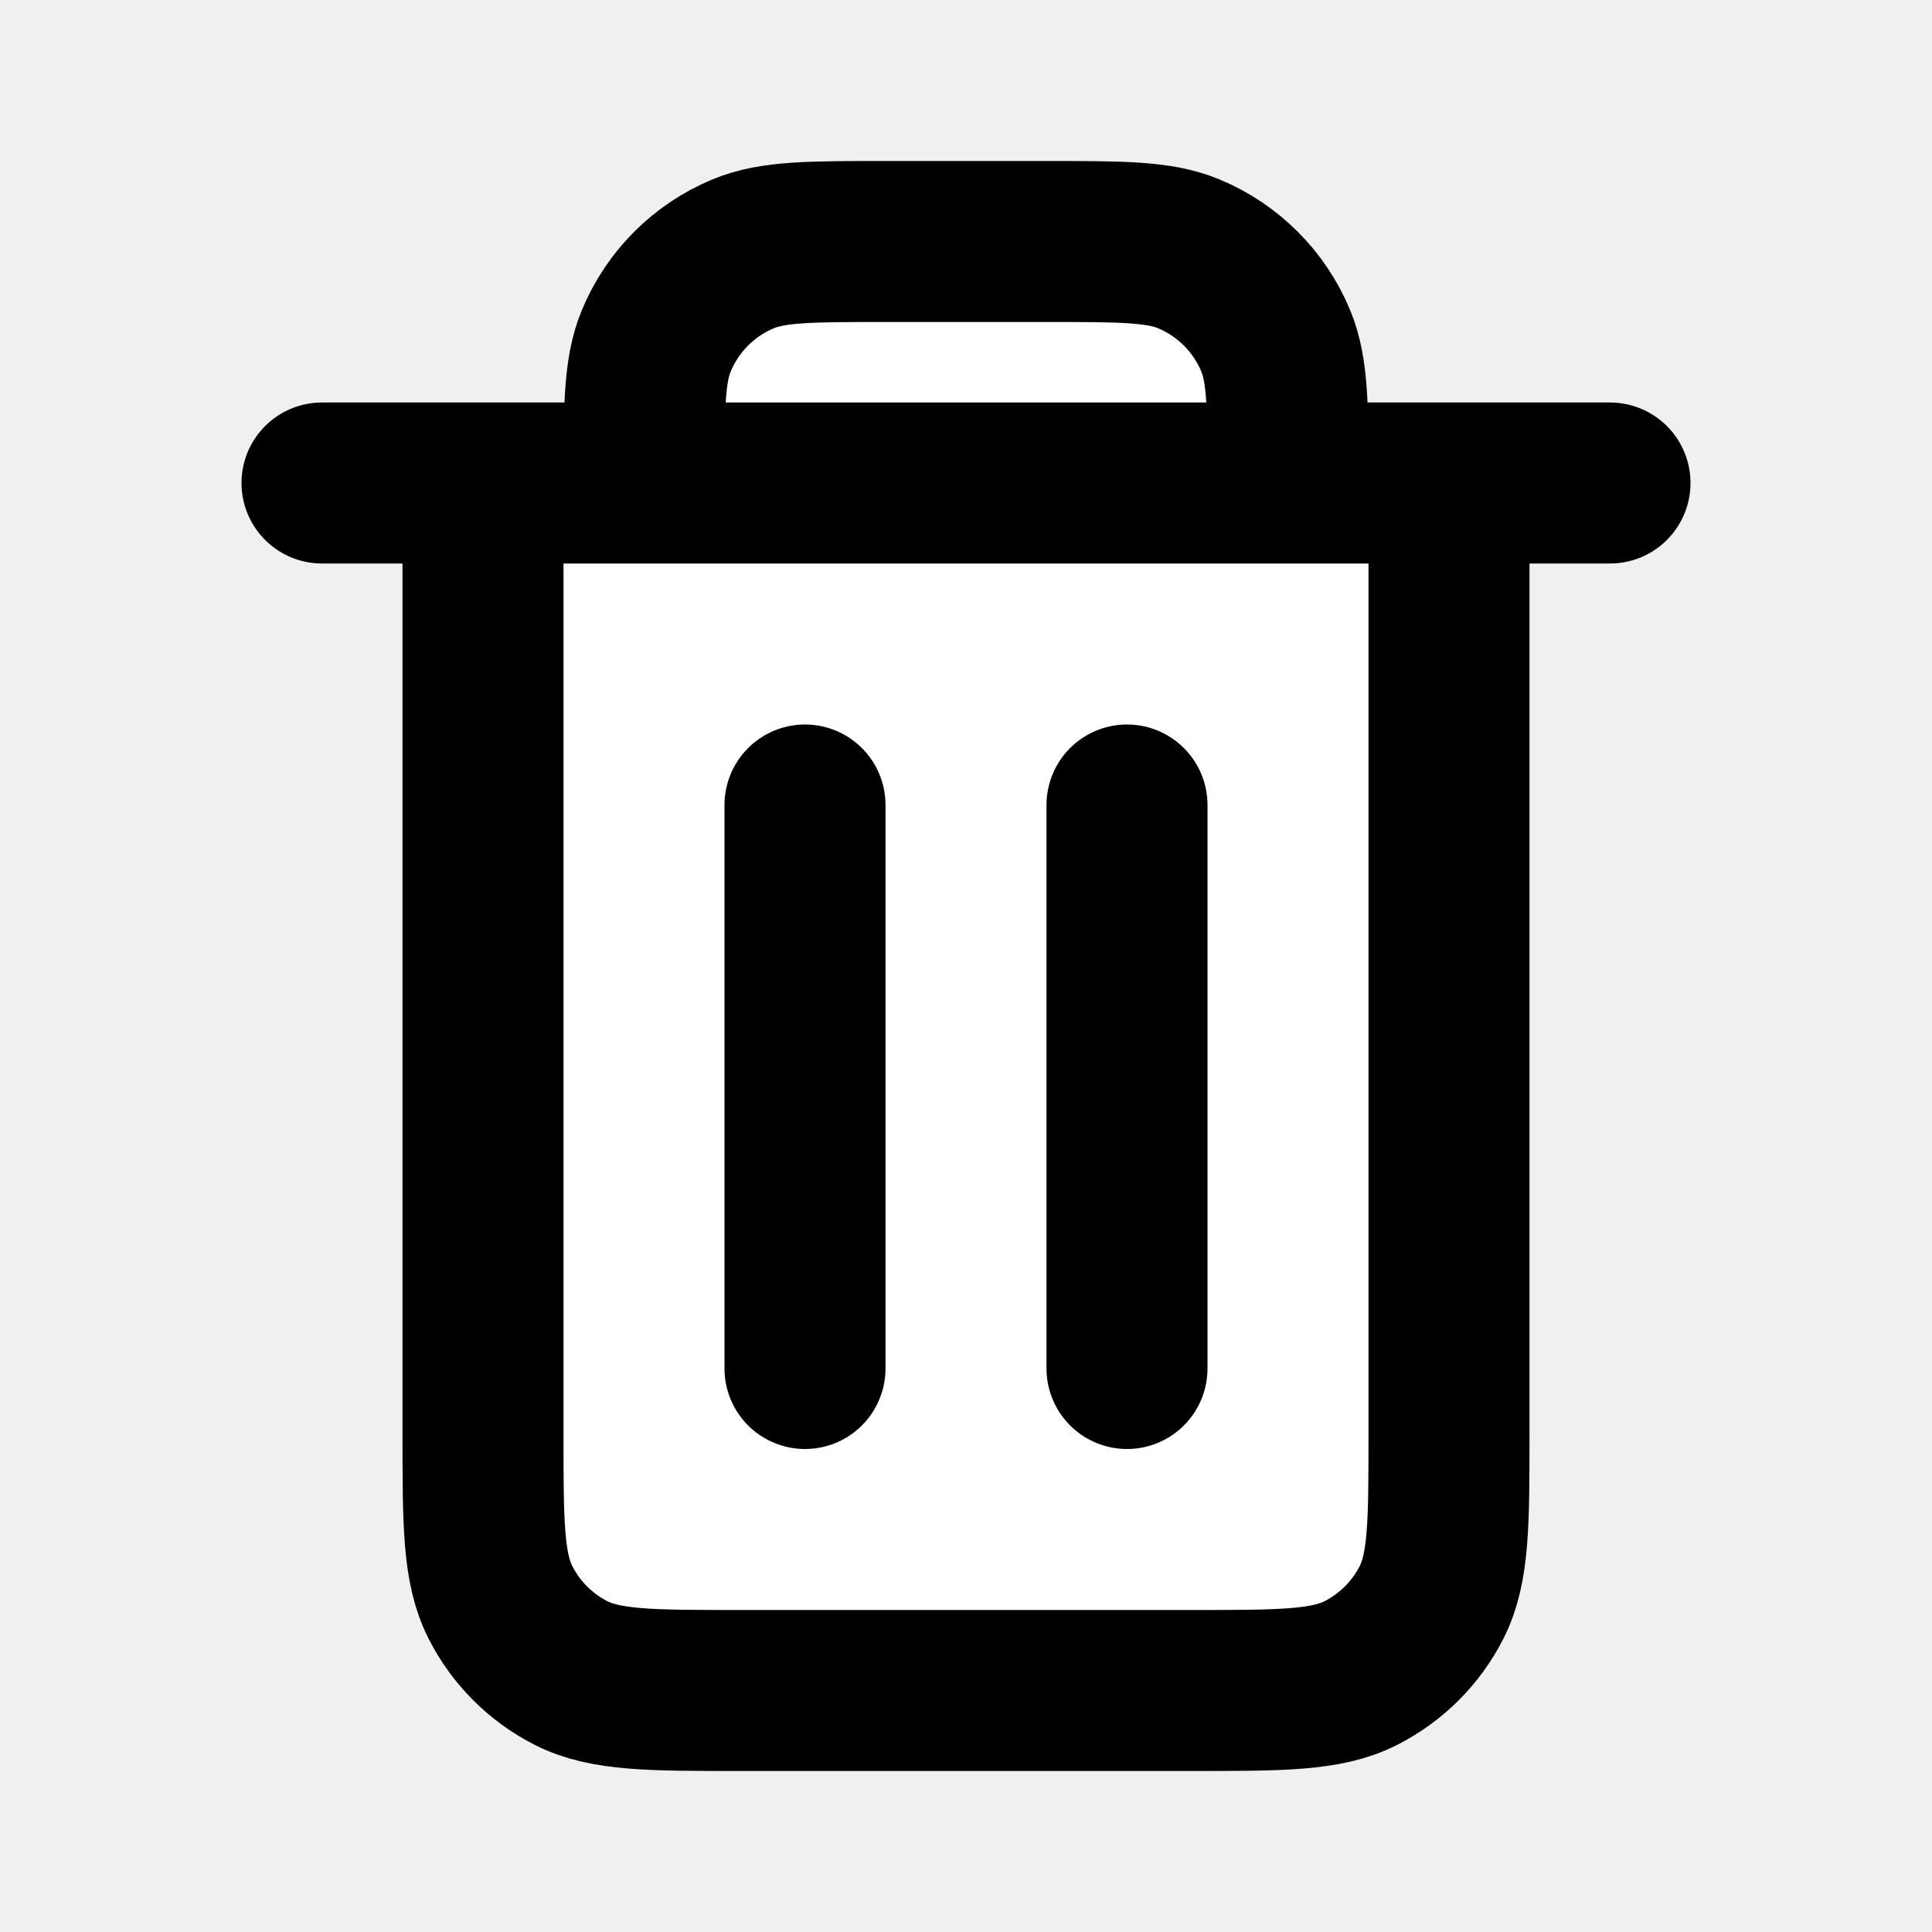
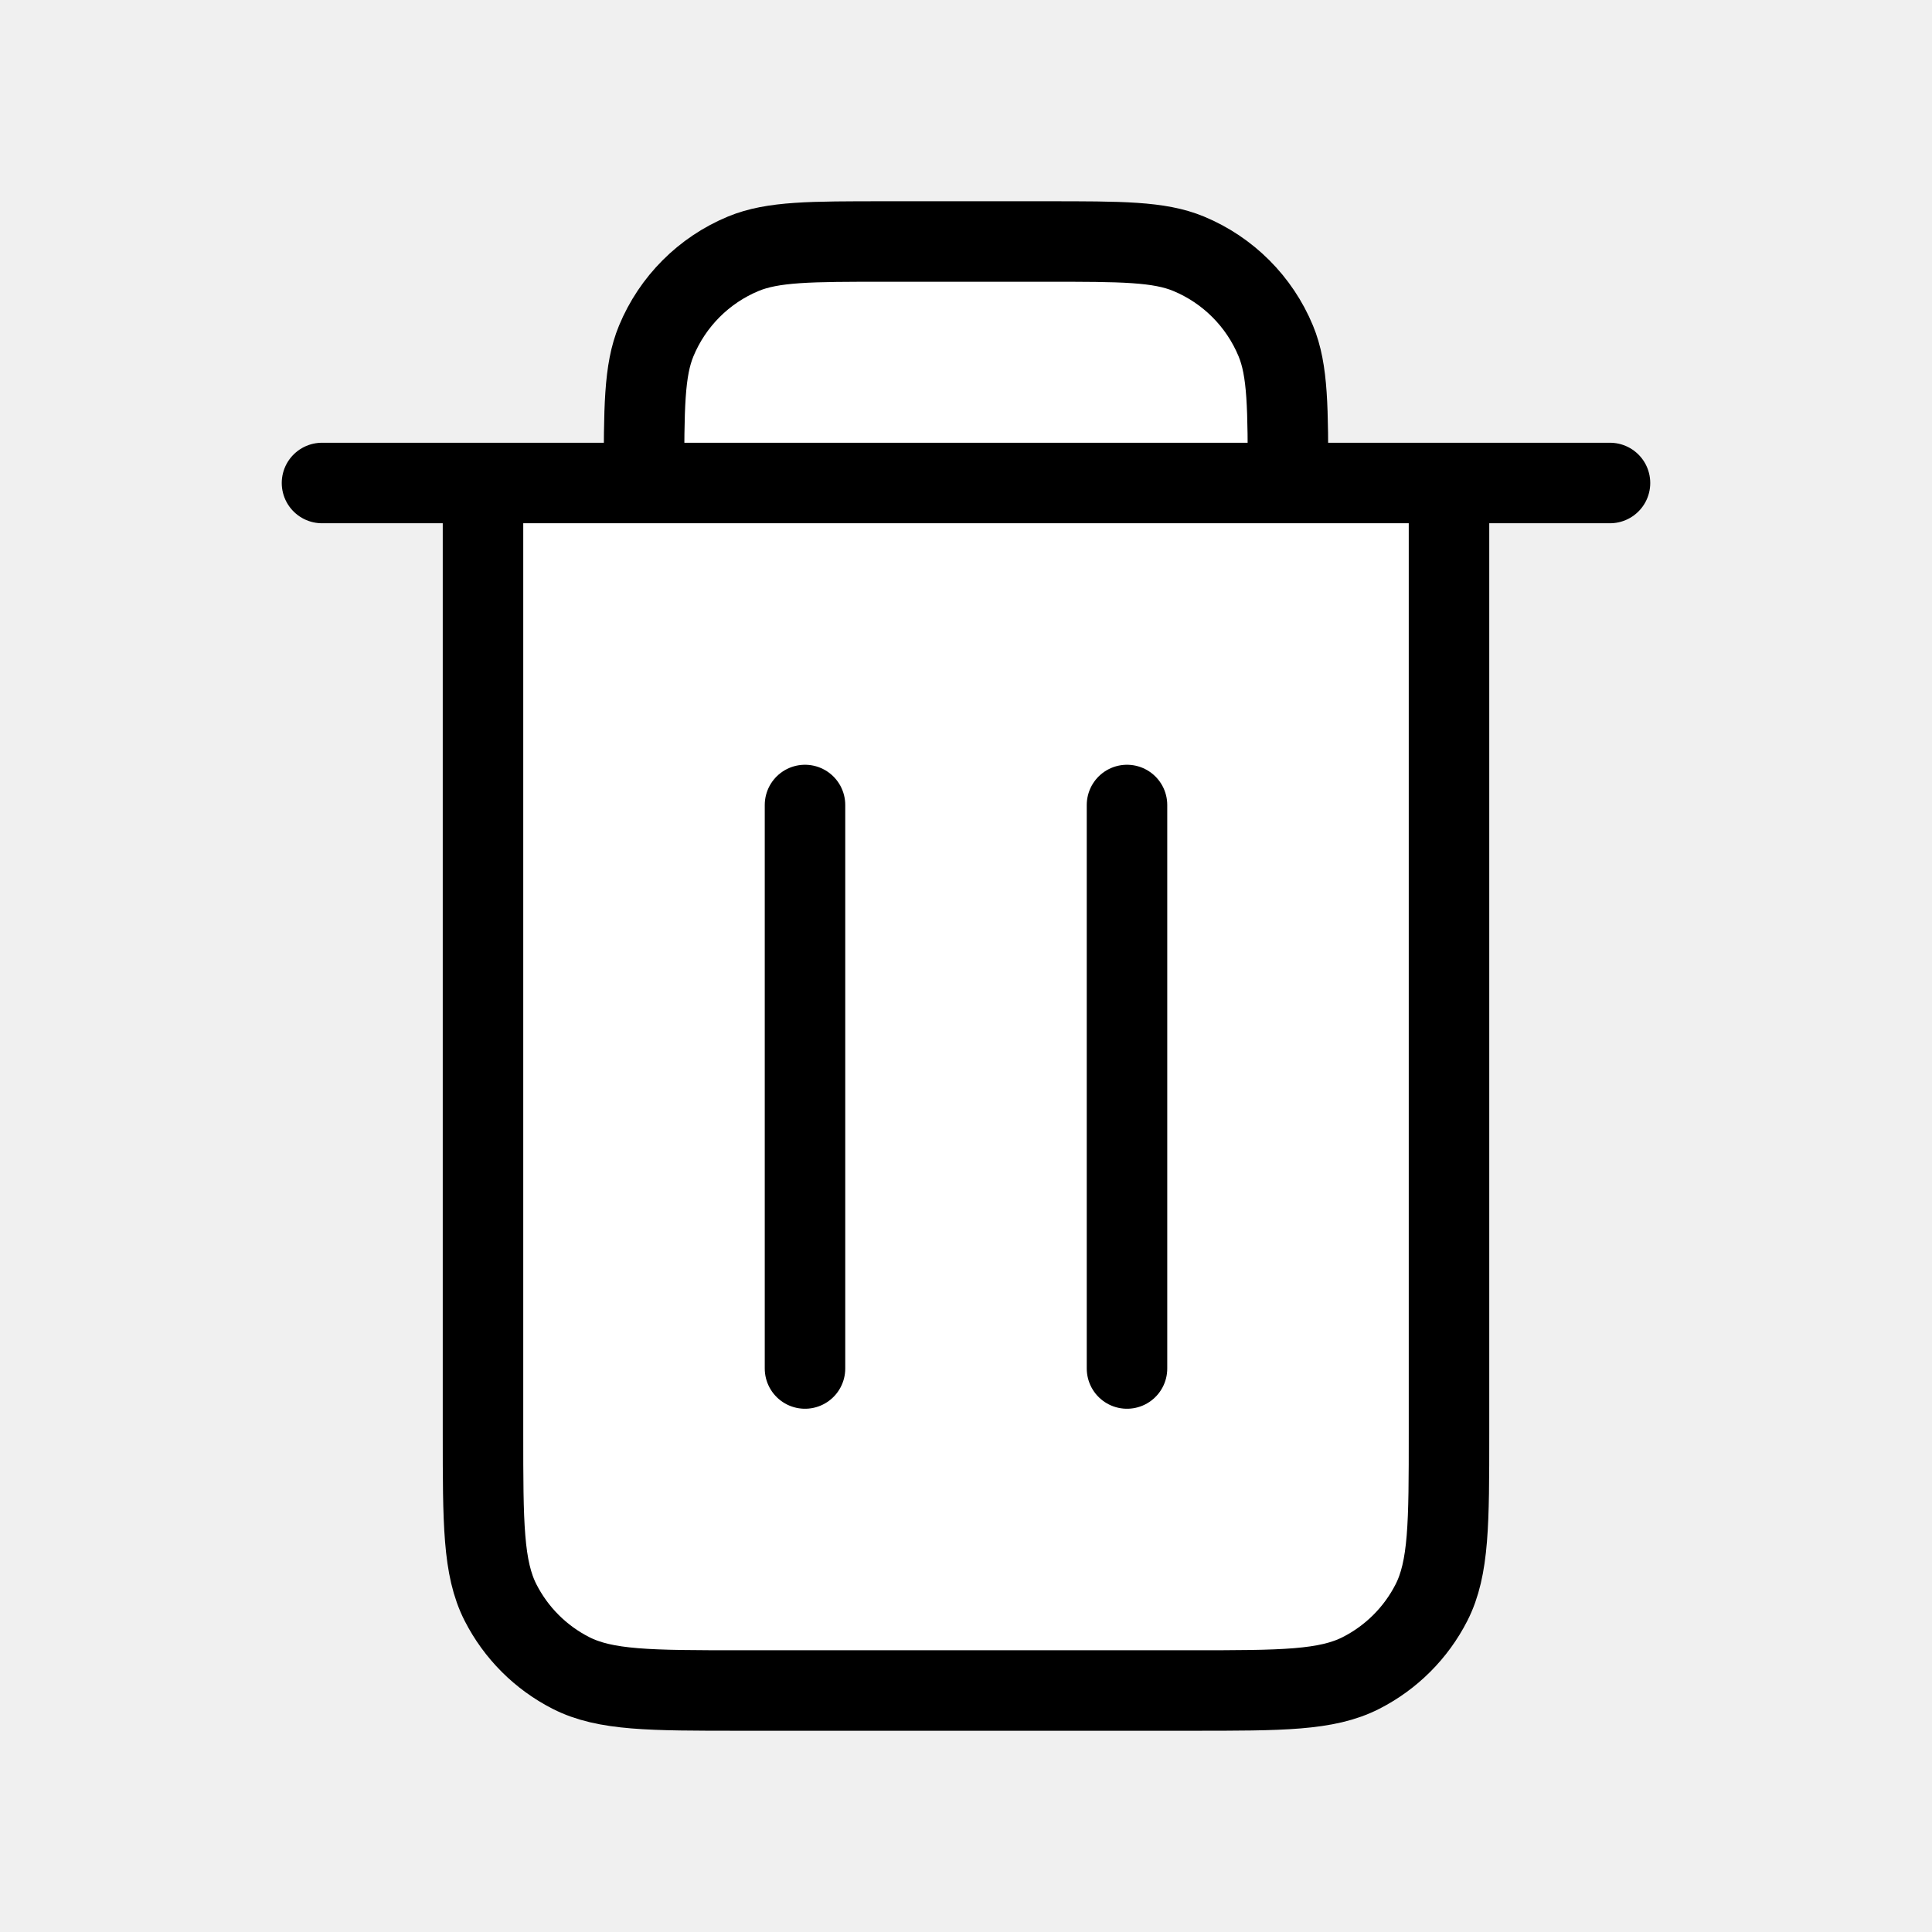
<svg width="25px" height="25px" viewBox="0 0 24 24" fill="#ffffff">
  <g id="Interface / Trash_Full">
-     <path id="Vector" d="M14 10V17M10 10V17M6 6V17.8C6 18.92 6 19.48 6.218 19.908C6.41 20.284 6.715 20.59 7.092 20.782C7.519 21 8.079 21 9.197 21H14.803C15.921 21 16.48 21 16.907 20.782C17.284 20.59 17.59 20.284 17.782 19.908C18 19.48 18 18.921 18 17.803V6M6 6H8M6 6H4M8 6H16M8 6C8 5.068 8 4.602 8.152 4.235C8.355 3.745 8.744 3.355 9.234 3.152C9.602 3 10.068 3 11 3H13C13.932 3 14.398 3 14.765 3.152C15.255 3.355 15.645 3.745 15.848 4.235C16 4.602 16 5.068 16 6M16 6H18M18 6H20" stroke="#000000" stroke-width="2" stroke-linecap="round" stroke-linejoin="round" />
+     <path id="Vector" d="M14 10V17M10 10V17M6 6V17.8C6 18.92 6 19.48 6.218 19.908C6.41 20.284 6.715 20.59 7.092 20.782C7.519 21 8.079 21 9.197 21H14.803C15.921 21 16.48 21 16.907 20.782C17.284 20.59 17.59 20.284 17.782 19.908C18 19.48 18 18.921 18 17.803V6M6 6H8M6 6H4M8 6H16M8 6C8 5.068 8 4.602 8.152 4.235C8.355 3.745 8.744 3.355 9.234 3.152C9.602 3 10.068 3 11 3H13C13.932 3 14.398 3 14.765 3.152C15.255 3.355 15.645 3.745 15.848 4.235C16 4.602 16 5.068 16 6M16 6H18M18 6H20" stroke="#000000" strokeWidth="2" stroke-linecap="round" stroke-linejoin="round" />
  </g>
</svg>
